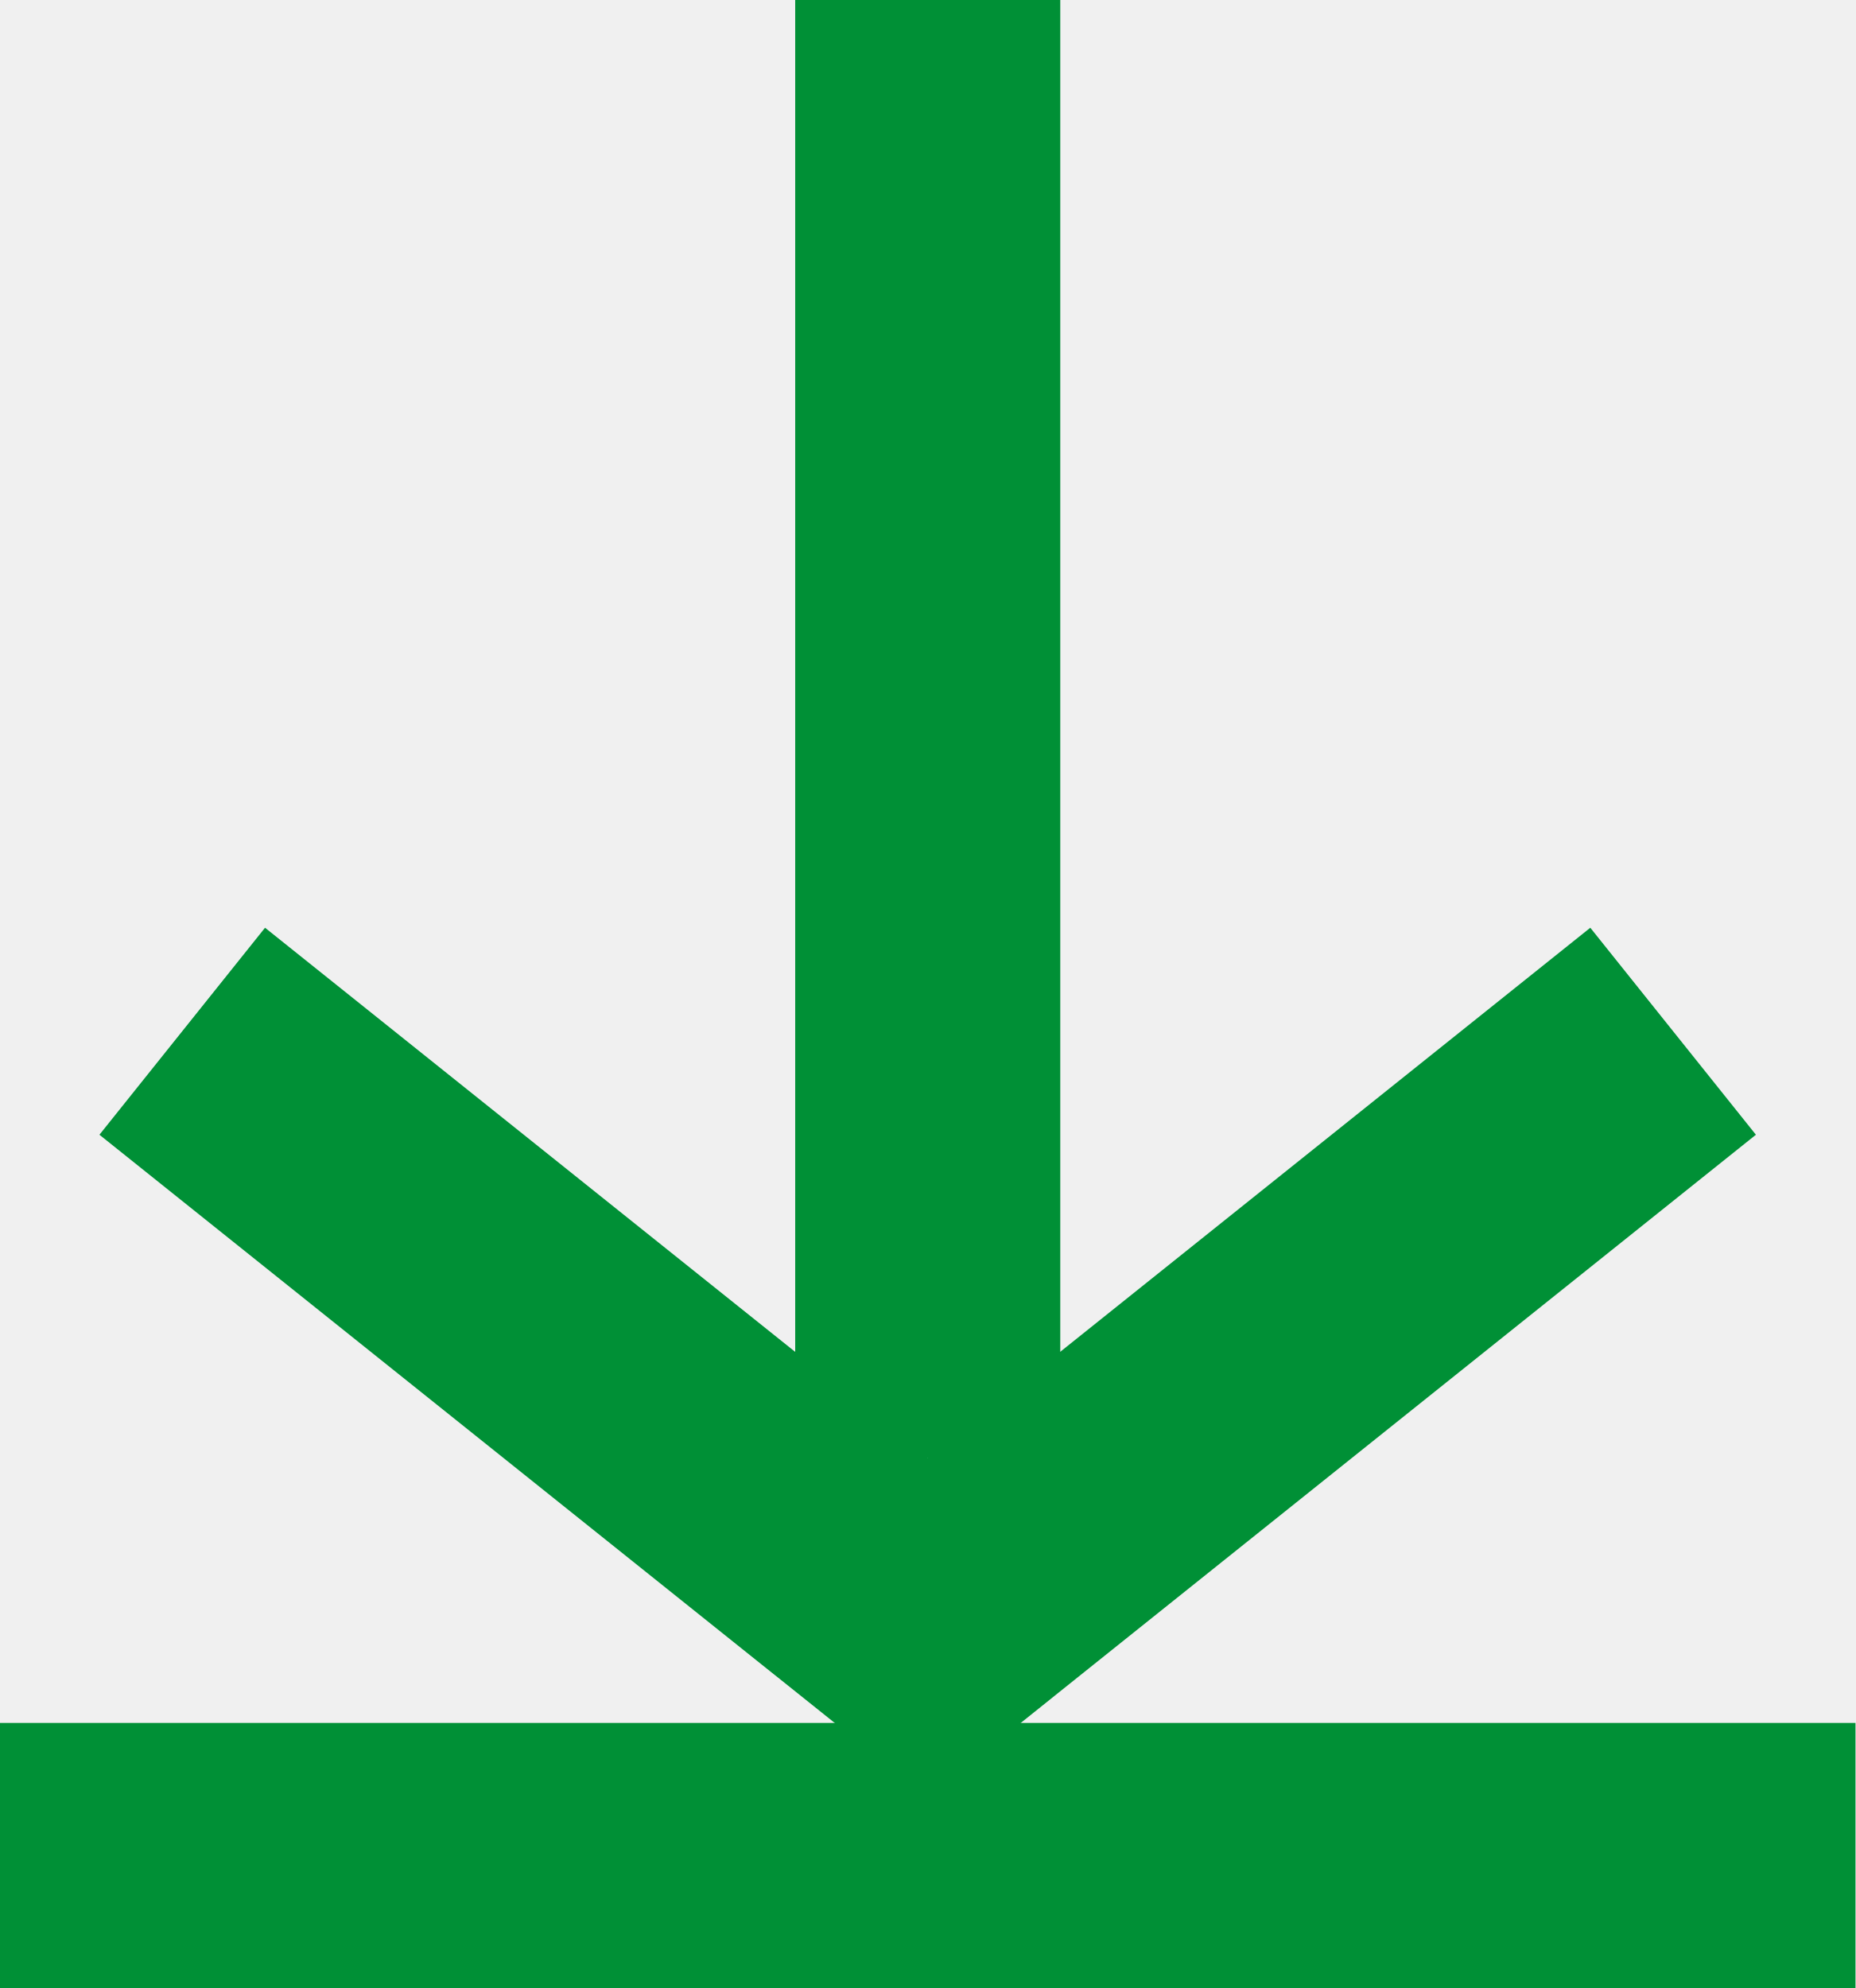
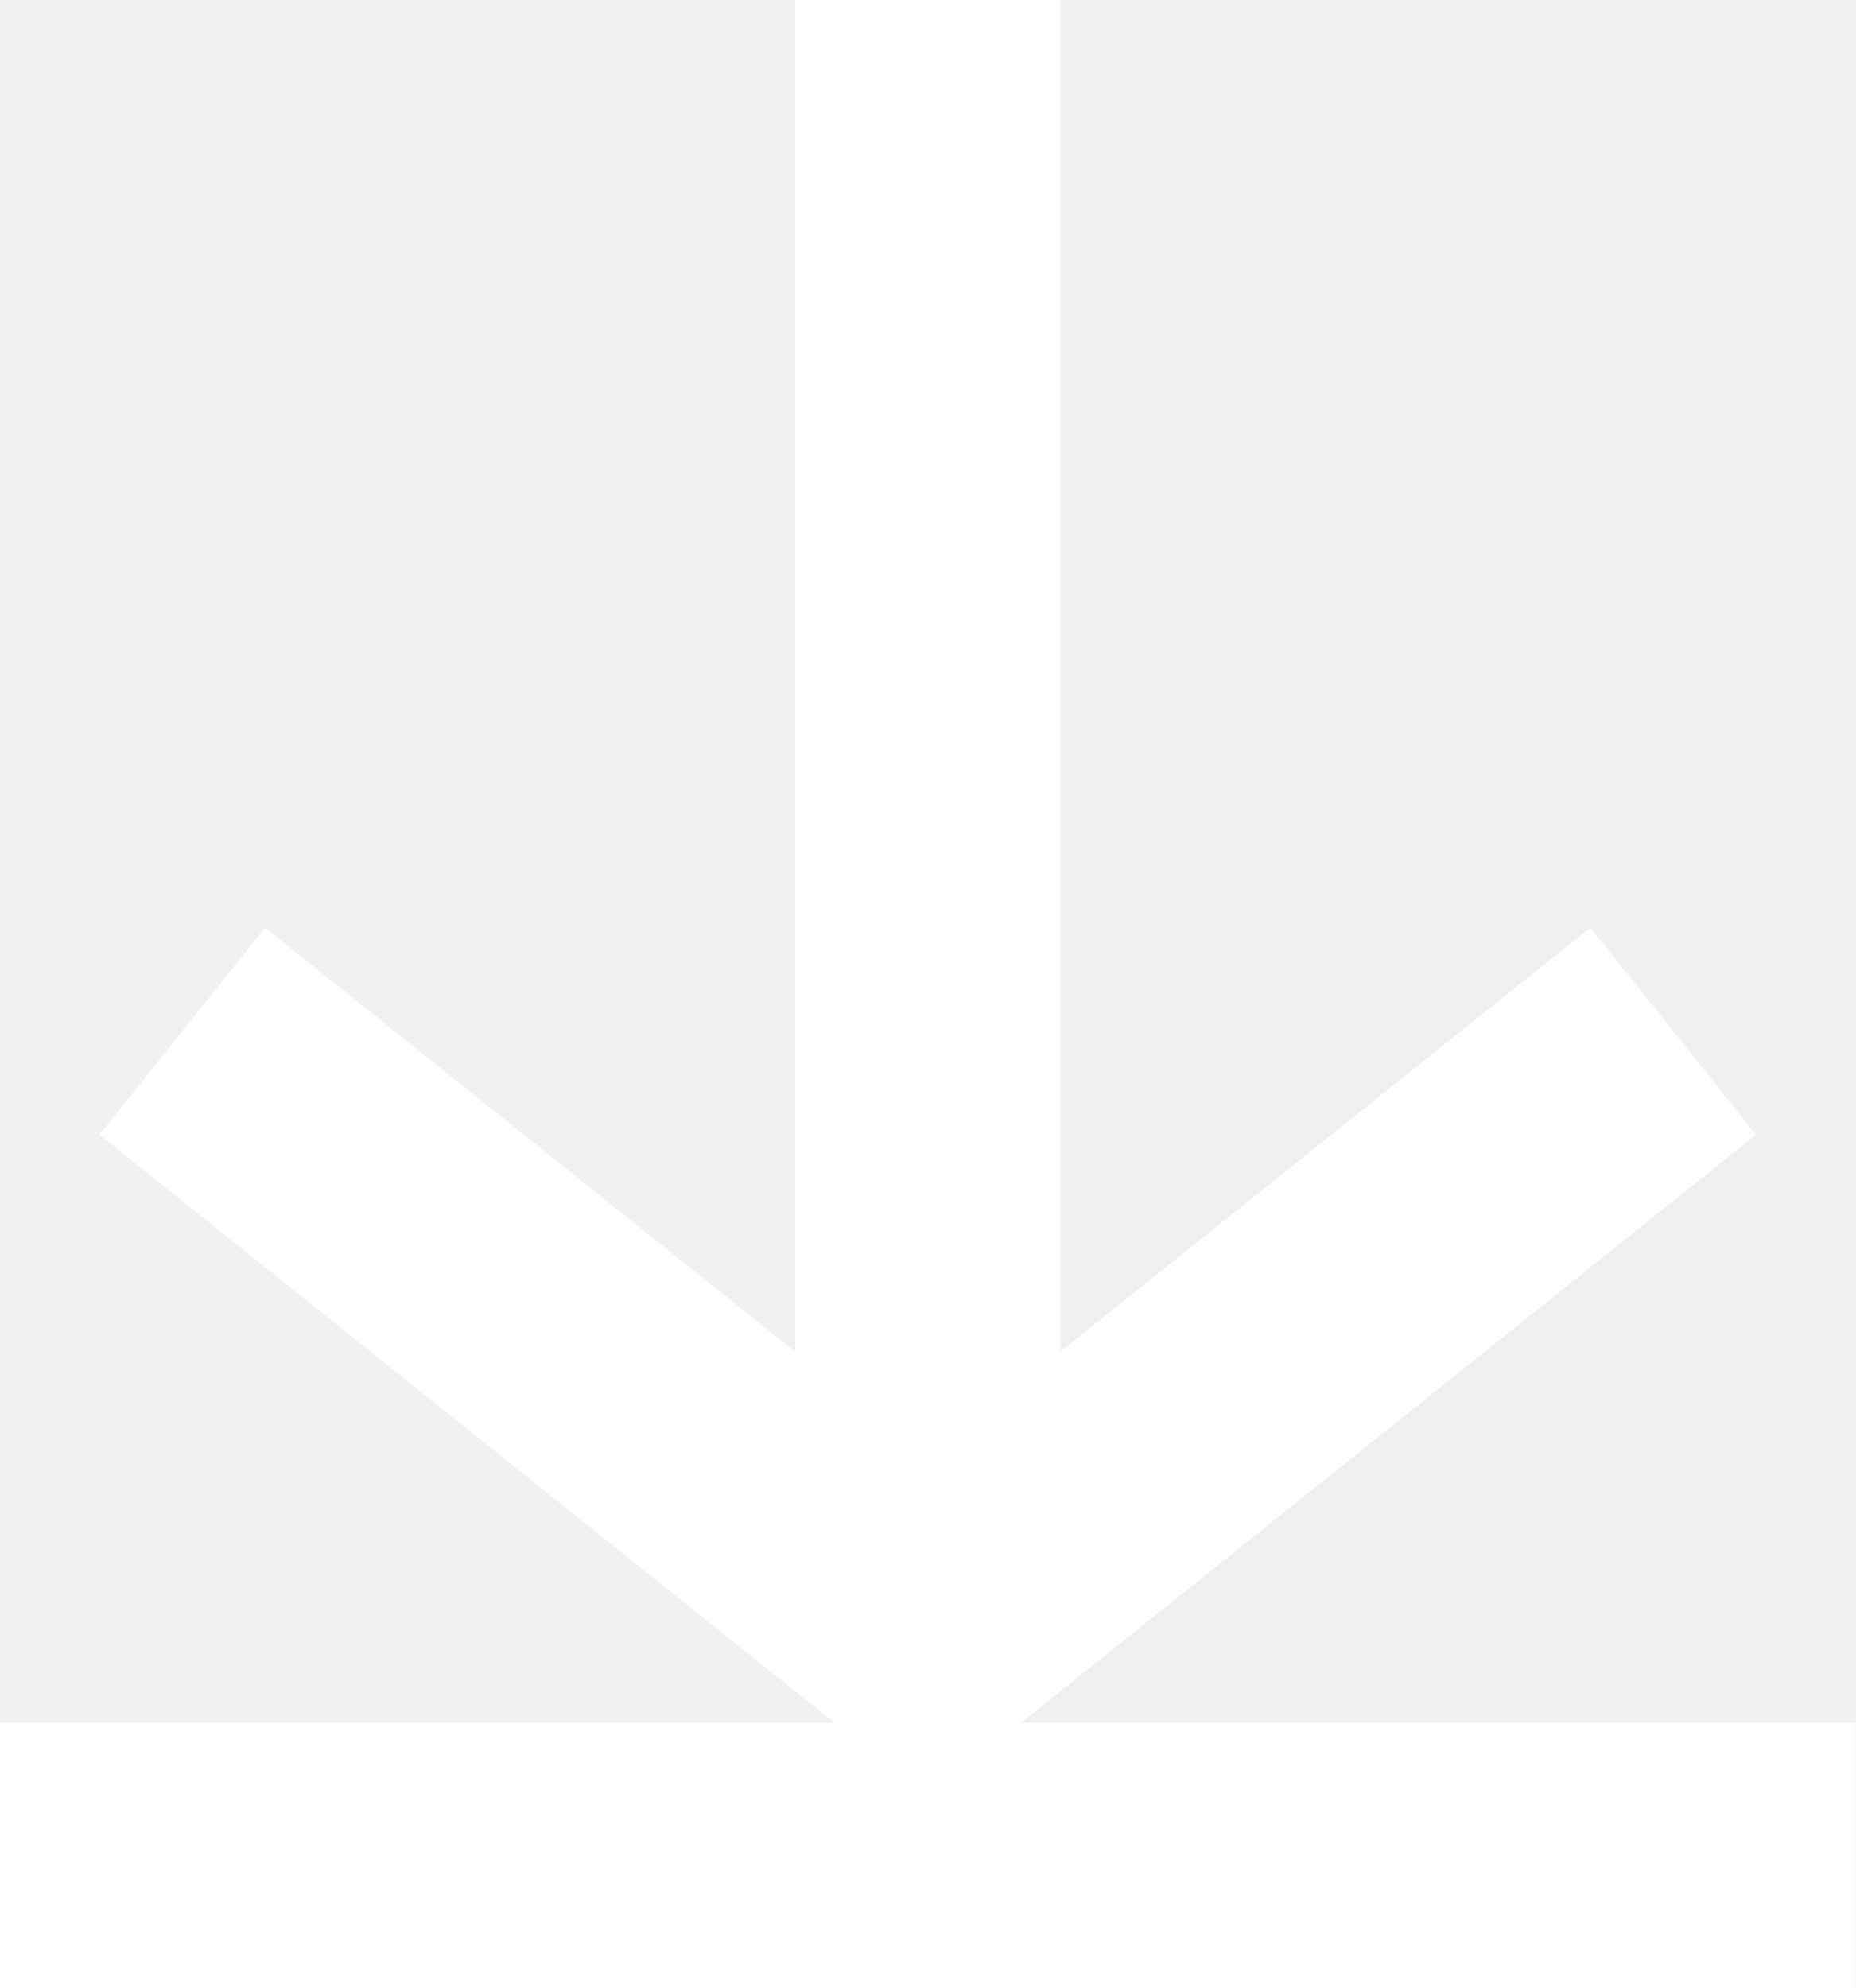
<svg xmlns="http://www.w3.org/2000/svg" xmlns:xlink="http://www.w3.org/1999/xlink" version="1.1" id="Слой_1" x="0px" y="0px" width="14px" height="15px" viewBox="0 0 14 15" enable-background="new 0 0 14 15" xml:space="preserve">
  <g>
    <defs>
      <rect id="SVGID_1_" width="14" height="15" />
    </defs>
    <clipPath id="SVGID_2_">
      <use xlink:href="#SVGID_1_" overflow="visible" />
    </clipPath>
-     <line clip-path="url(#SVGID_2_)" fill="none" stroke="#009036" stroke-width="2" stroke-miterlimit="10" x1="7" y1="0" x2="7" y2="11" />
-     <polyline clip-path="url(#SVGID_2_)" fill="none" stroke="#009036" stroke-width="2" stroke-miterlimit="10" points="1.375,7.781    6.375,11.781 7,12.281 7.624,11.781 12.624,7.781  " />
-     <line clip-path="url(#SVGID_2_)" fill="none" stroke="#009036" stroke-width="2" stroke-miterlimit="10" x1="0" y1="14" x2="14" y2="14" />
+     <line clip-path="url(#SVGID_2_)" fill="none" stroke="#fff" stroke-width="2" stroke-miterlimit="10" x1="7" y1="0" x2="7" y2="11" />
+     <polyline clip-path="url(#SVGID_2_)" fill="none" stroke="#fff" stroke-width="2" stroke-miterlimit="10" points="1.375,7.781    6.375,11.781 7,12.281 7.624,11.781 12.624,7.781  " />
+     <line clip-path="url(#SVGID_2_)" fill="none" stroke="#fff" stroke-width="2" stroke-miterlimit="10" x1="0" y1="14" x2="14" y2="14" />
  </g>
</svg>
